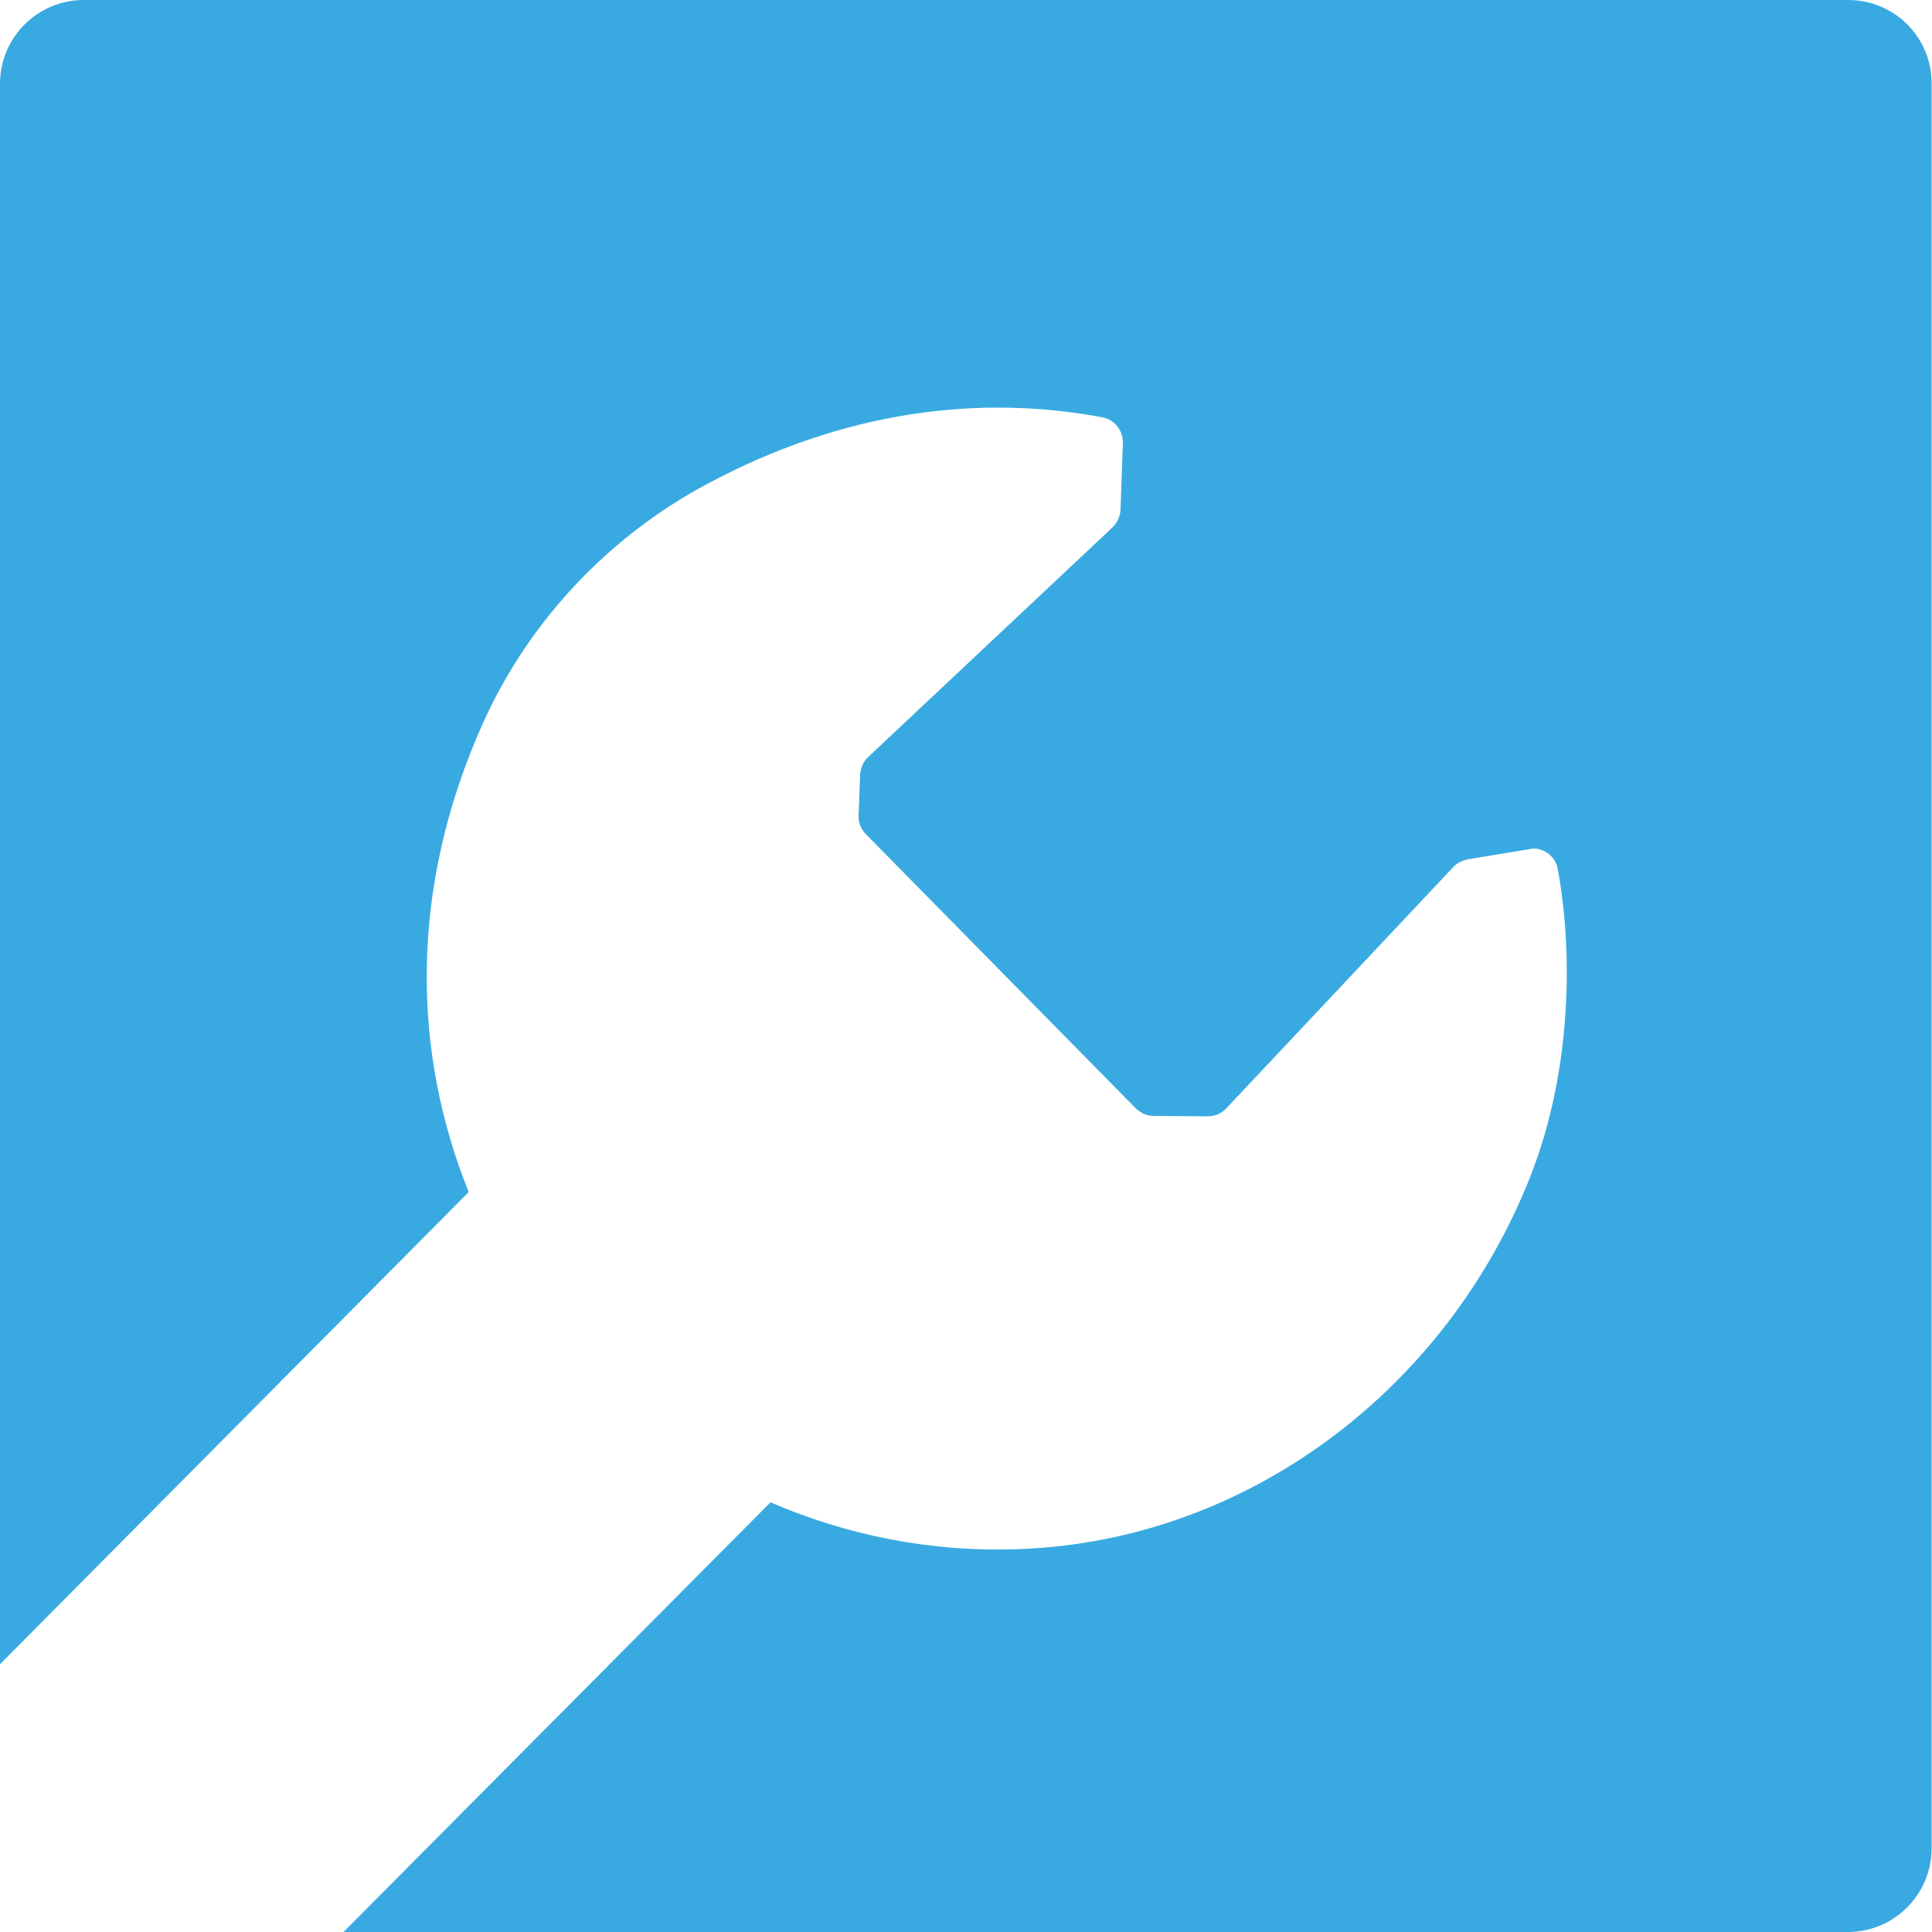
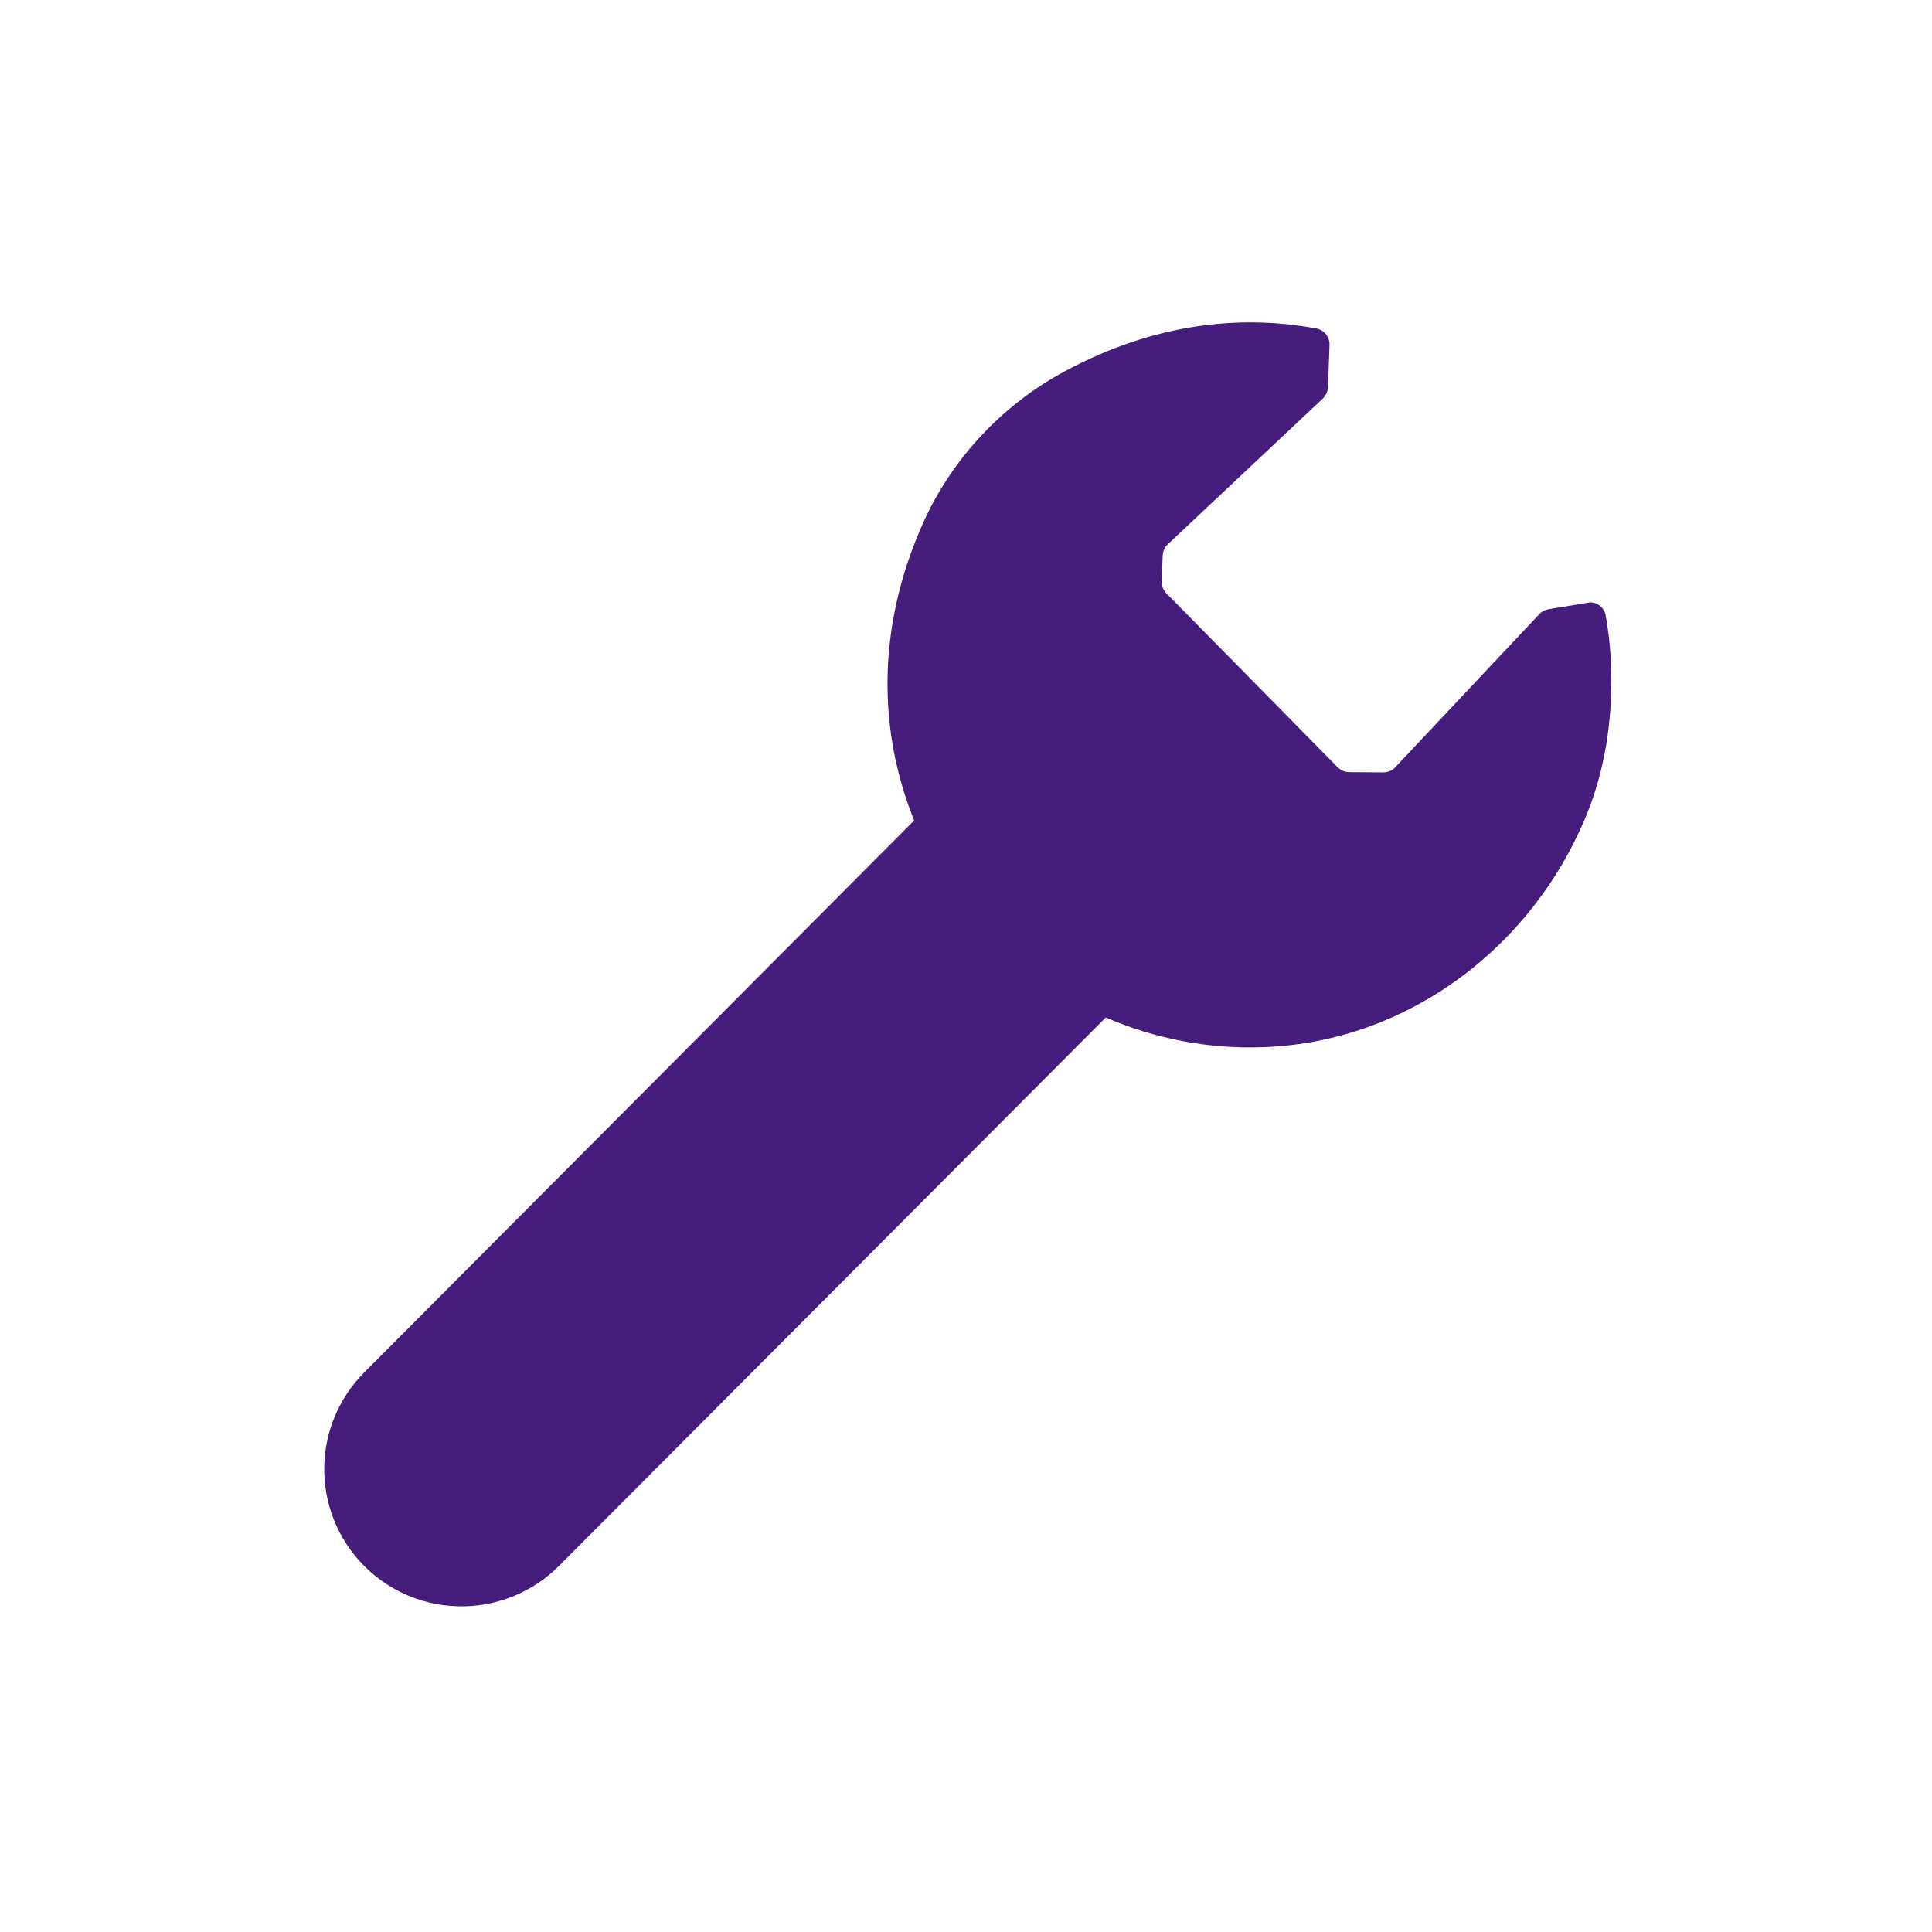
- <svg xmlns="http://www.w3.org/2000/svg" version="1.1" id="Layer_1" x="0px" y="0px" viewBox="0 0 50 50" style="enable-background:new 0 0 50 50;" xml:space="preserve">
-   <style type="text/css">
- 	.st0{fill:#39AAE1;}
- </style>
-   <path class="st0" d="M47.83,0H2.17C0.97,0,0,0.97,0,2.17v40.9l12.13-12.22c-1.44-3.57-1.58-7.81,0.38-12.16  c1.19-2.63,3.25-4.81,5.8-6.17c3.57-1.91,7.07-2.31,10.22-1.72c0.31,0.06,0.53,0.33,0.53,0.65l-0.06,1.71  c0,0.18-0.08,0.36-0.21,0.49l-6.32,5.94c-0.13,0.12-0.2,0.29-0.21,0.46l-0.04,1.05c-0.01,0.18,0.06,0.36,0.19,0.49l6.98,7.09  c0.12,0.12,0.29,0.2,0.47,0.2l1.39,0.01c0.19,0,0.36-0.07,0.49-0.21l5.88-6.25c0.12-0.13,0.31-0.19,0.48-0.21l1.58-0.26  c0.3,0,0.57,0.21,0.63,0.51c0.38,2.02,0.41,5.15-0.71,7.99c-2.17,5.49-7.31,9.41-13.21,9.63c-2.3,0.09-4.48-0.36-6.45-1.21L8.89,50  h38.93c1.2,0,2.17-0.97,2.17-2.17V2.17C50,0.97,49.03,0,47.83,0z" />
+ <svg xmlns="http://www.w3.org/2000/svg" width="100%" height="100%" viewBox="0 0 512 512" version="1.1" xml:space="preserve" style="fill-rule:evenodd;clip-rule:evenodd;stroke-linejoin:round;stroke-miterlimit:2;">
+   <g transform="matrix(6.50186,0,0,6.50186,163.395,16.8517)">
+     <path d="M-10.289,53.353C-11.296,54.364 -11.878,55.723 -11.914,57.149C-11.914,57.149 -11.914,57.149 -11.914,57.149C-11.952,58.678 -11.363,60.156 -10.283,61.239C-9.202,62.322 -7.726,62.914 -6.197,62.879C-6.192,62.879 -6.188,62.879 -6.184,62.879C-4.742,62.845 -3.368,62.256 -2.35,61.235C2.985,55.885 19.94,38.88 19.94,38.88C21.91,39.73 24.09,40.18 26.39,40.09C32.29,39.87 37.43,35.95 39.6,30.46C40.72,27.62 40.69,24.49 40.31,22.47C40.25,22.17 39.98,21.96 39.68,21.96L38.1,22.22C37.93,22.24 37.74,22.3 37.62,22.43L31.74,28.68C31.61,28.82 31.44,28.89 31.25,28.89L29.86,28.88C29.68,28.88 29.51,28.8 29.39,28.68L22.41,21.59C22.28,21.46 22.21,21.28 22.22,21.1L22.26,20.05C22.27,19.88 22.34,19.71 22.47,19.59L28.79,13.65C28.92,13.52 29,13.34 29,13.16L29.06,11.45C29.06,11.13 28.84,10.86 28.53,10.8C25.38,10.21 21.88,10.61 18.31,12.52C15.76,13.88 13.7,16.06 12.51,18.69C10.55,23.04 10.69,27.28 12.13,30.85C12.13,30.85 -4.958,48.003 -10.289,53.353Z" style="fill:rgb(70,29,124);" />
+   </g>
</svg>
